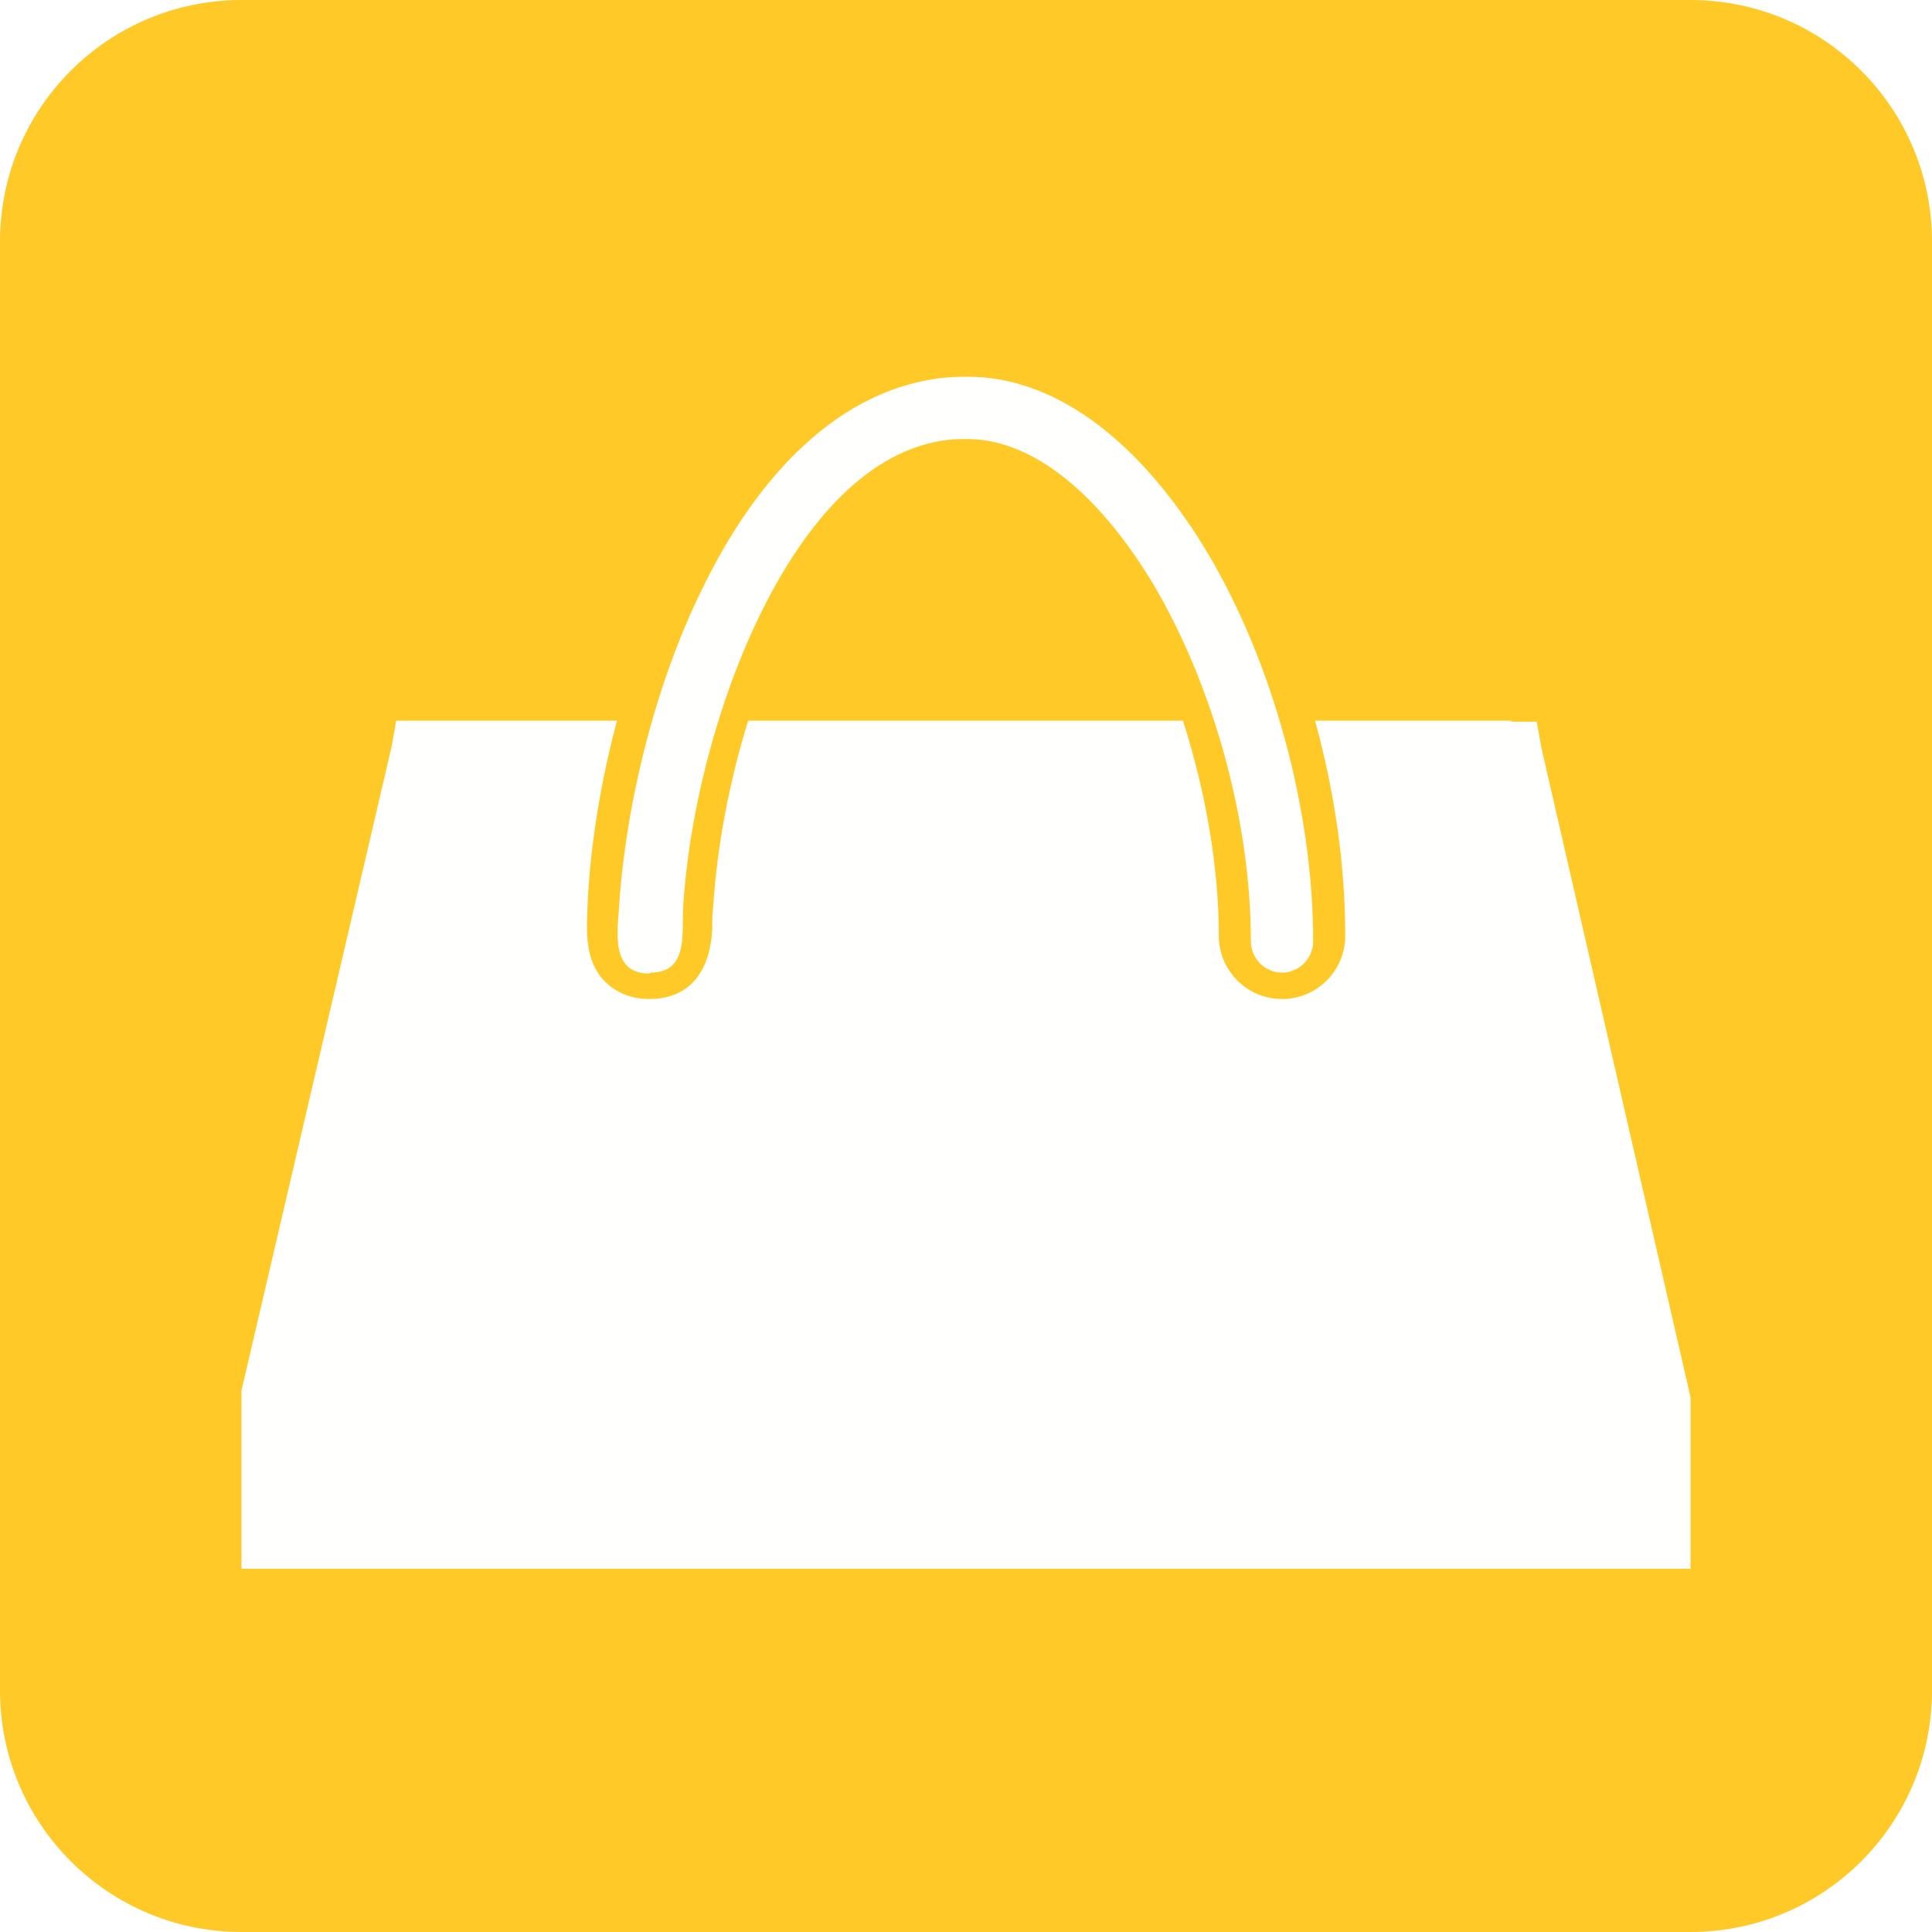
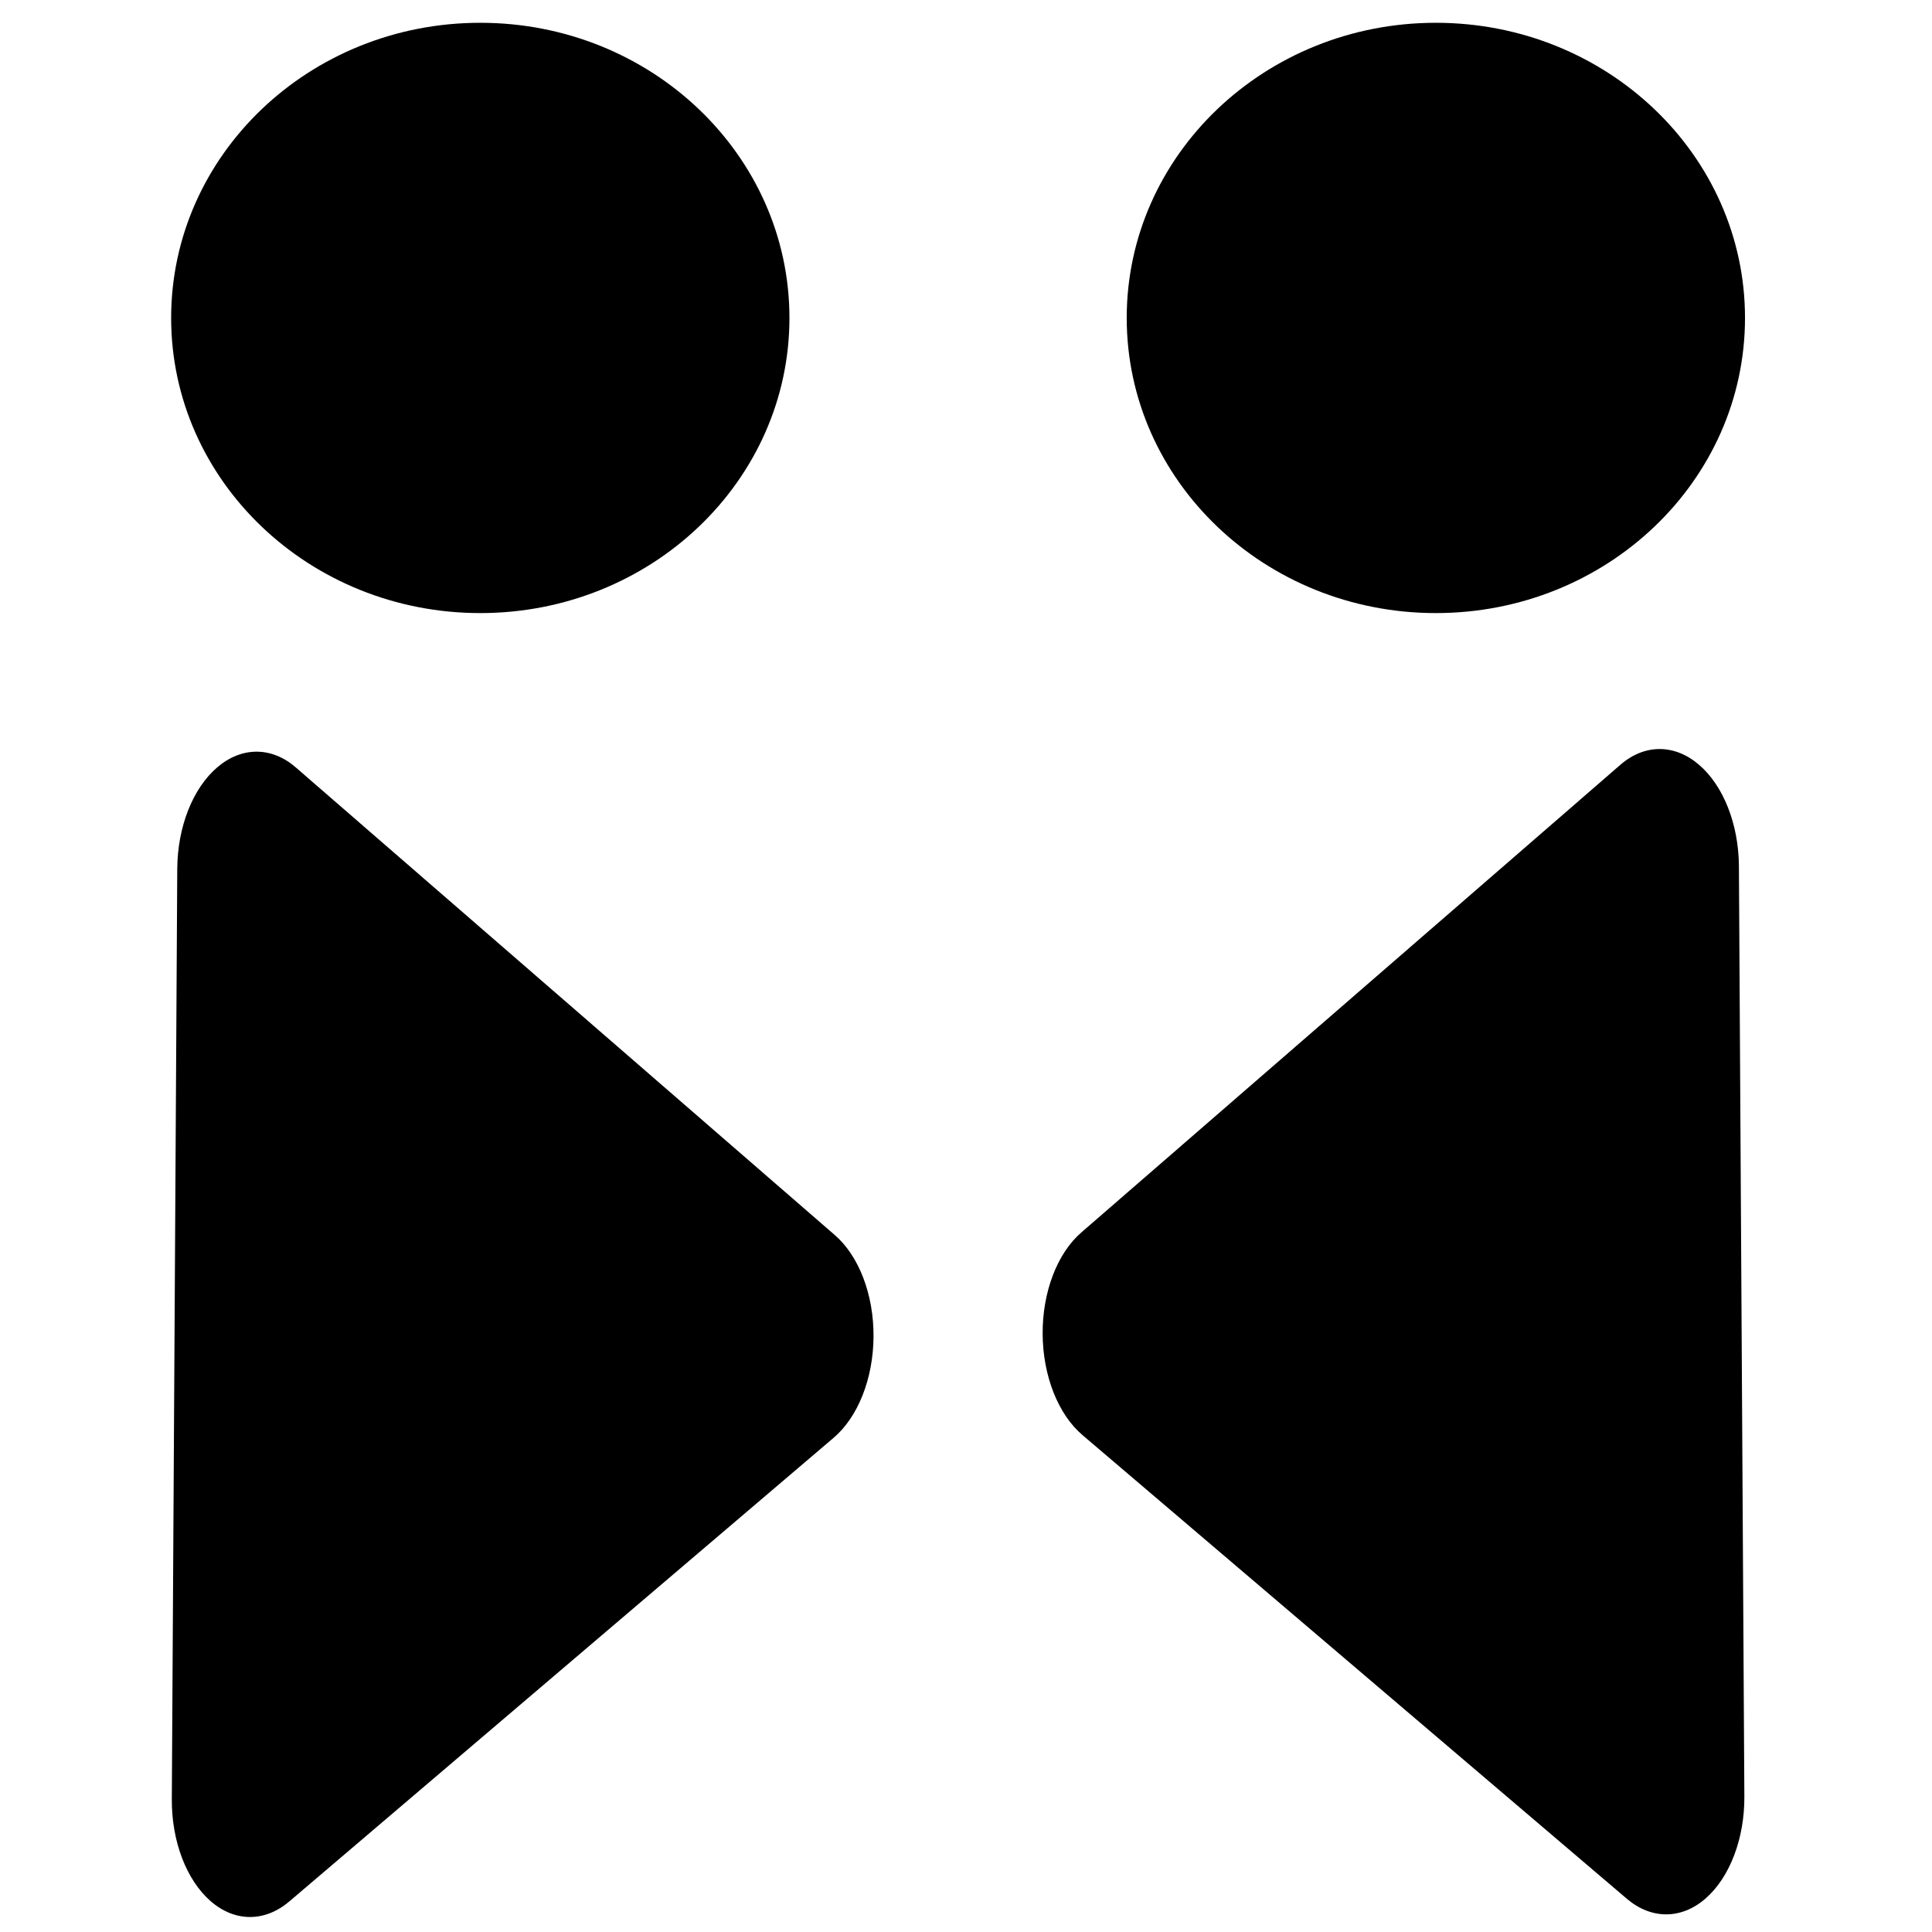
- <svg xmlns="http://www.w3.org/2000/svg" xml:space="preserve" width="2048px" height="2048px" style="shape-rendering:geometricPrecision; text-rendering:geometricPrecision; image-rendering:optimizeQuality; fill-rule:evenodd; clip-rule:evenodd" viewBox="0 0 2048 2048">
-   <defs>
-     <style type="text/css">
-    
-     .fil0 {fill:#FFCA28}
-     .fil1 {fill:#FFFFFE;fill-rule:nonzero}
-    
-   </style>
-   </defs>
-   <g id="Layer_x0020_1">
-     <rect class="fil0" width="2048" height="2048" rx="256" ry="256" />
-     <g id="_617655424">
-       <path class="fil1" d="M1601 765l28 0 5 28 158 688 0 182 -1536 0 0 -189 159 -682 5 -28 28 0 206 0c-17,64 -28,130 -31,192 -1,28 -4,58 15,81 13,15 31,22 50,22 46,0 65,-33 67,-74 0,-8 0,-16 1,-24 4,-63 17,-132 37,-197l461 0c24,75 38,155 38,228 0,37 30,67 67,67 37,0 67,-30 67,-67 0,-74 -11,-152 -32,-228l209 0z" />
-       <path class="fil1" d="M688 1032c-39,0 -34,-41 -32,-67 6,-102 35,-232 88,-340 58,-120 146,-215 261,-225 16,-1 30,-1 46,1 90,12 169,85 229,185 69,116 112,272 112,412 0,18 -15,33 -33,33 -18,0 -33,-15 -33,-33 0,-128 -40,-271 -103,-378 -48,-80 -108,-139 -172,-152 -14,-3 -30,-3 -44,-2 -86,9 -154,88 -202,187 -48,99 -76,218 -81,312 -1,25 5,66 -34,66z" />
+ <svg xmlns="http://www.w3.org/2000/svg" width="300" height="300">
+   <g class="layer">
+     <g id="svg_7">
+       <g id="svg_1" transform="matrix(-3.1574 0 0 2.58501 413.717 -218.375)">
+         <ellipse cx="6.25" cy="-0.5" id="svg_2" rx="20" ry="23" stroke-width="0" transform="matrix(0.760187 0 0 0.770835 55.6647 103.961)" />
+         <path d="m49.73,19.58l-28.31,41.76c-1.27,1.87 -1.27,4.18 0.01,6.06s3.62,3.03 6.16,3.04l56.64,0c2.55,0 4.91,-1.16 6.19,-3.04s1.27,-4.2 -0.01,-6.08l-28.32,-41.74c-1.27,-1.89 -3.63,-3.05 -6.18,-3.05s-4.91,1.16 -6.18,3.05z" id="svg_3" transform="matrix(-0.004729 0.987218 -0.637657 -0.003055 90.559 109.461)" />
+       </g>
+       <g id="svg_4" transform="matrix(3.1574 0 0 2.58501 -86.1749 -218.375)">
+         <ellipse cx="-6.25" cy="-0.5" id="svg_5" rx="20" ry="23" stroke-width="0" transform="matrix(0.760187 0 0 0.770835 55.6647 103.961)" />
+         <path d="m49.77,34.48l-28.31,41.76c-1.27,1.87 -1.27,4.18 0.01,6.06s3.62,3.03 6.16,3.04l56.64,0c2.55,0 4.91,-1.16 6.19,-3.04s1.27,-4.2 -0.01,-6.08l-28.32,-41.74c-1.27,-1.89 -3.63,-3.05 -6.18,-3.05s-4.91,1.16 -6.18,3.05z" id="svg_6" transform="matrix(-0.004729 0.987218 -0.637657 -0.003055 90.559 109.626)" />
+       </g>
    </g>
  </g>
</svg>
